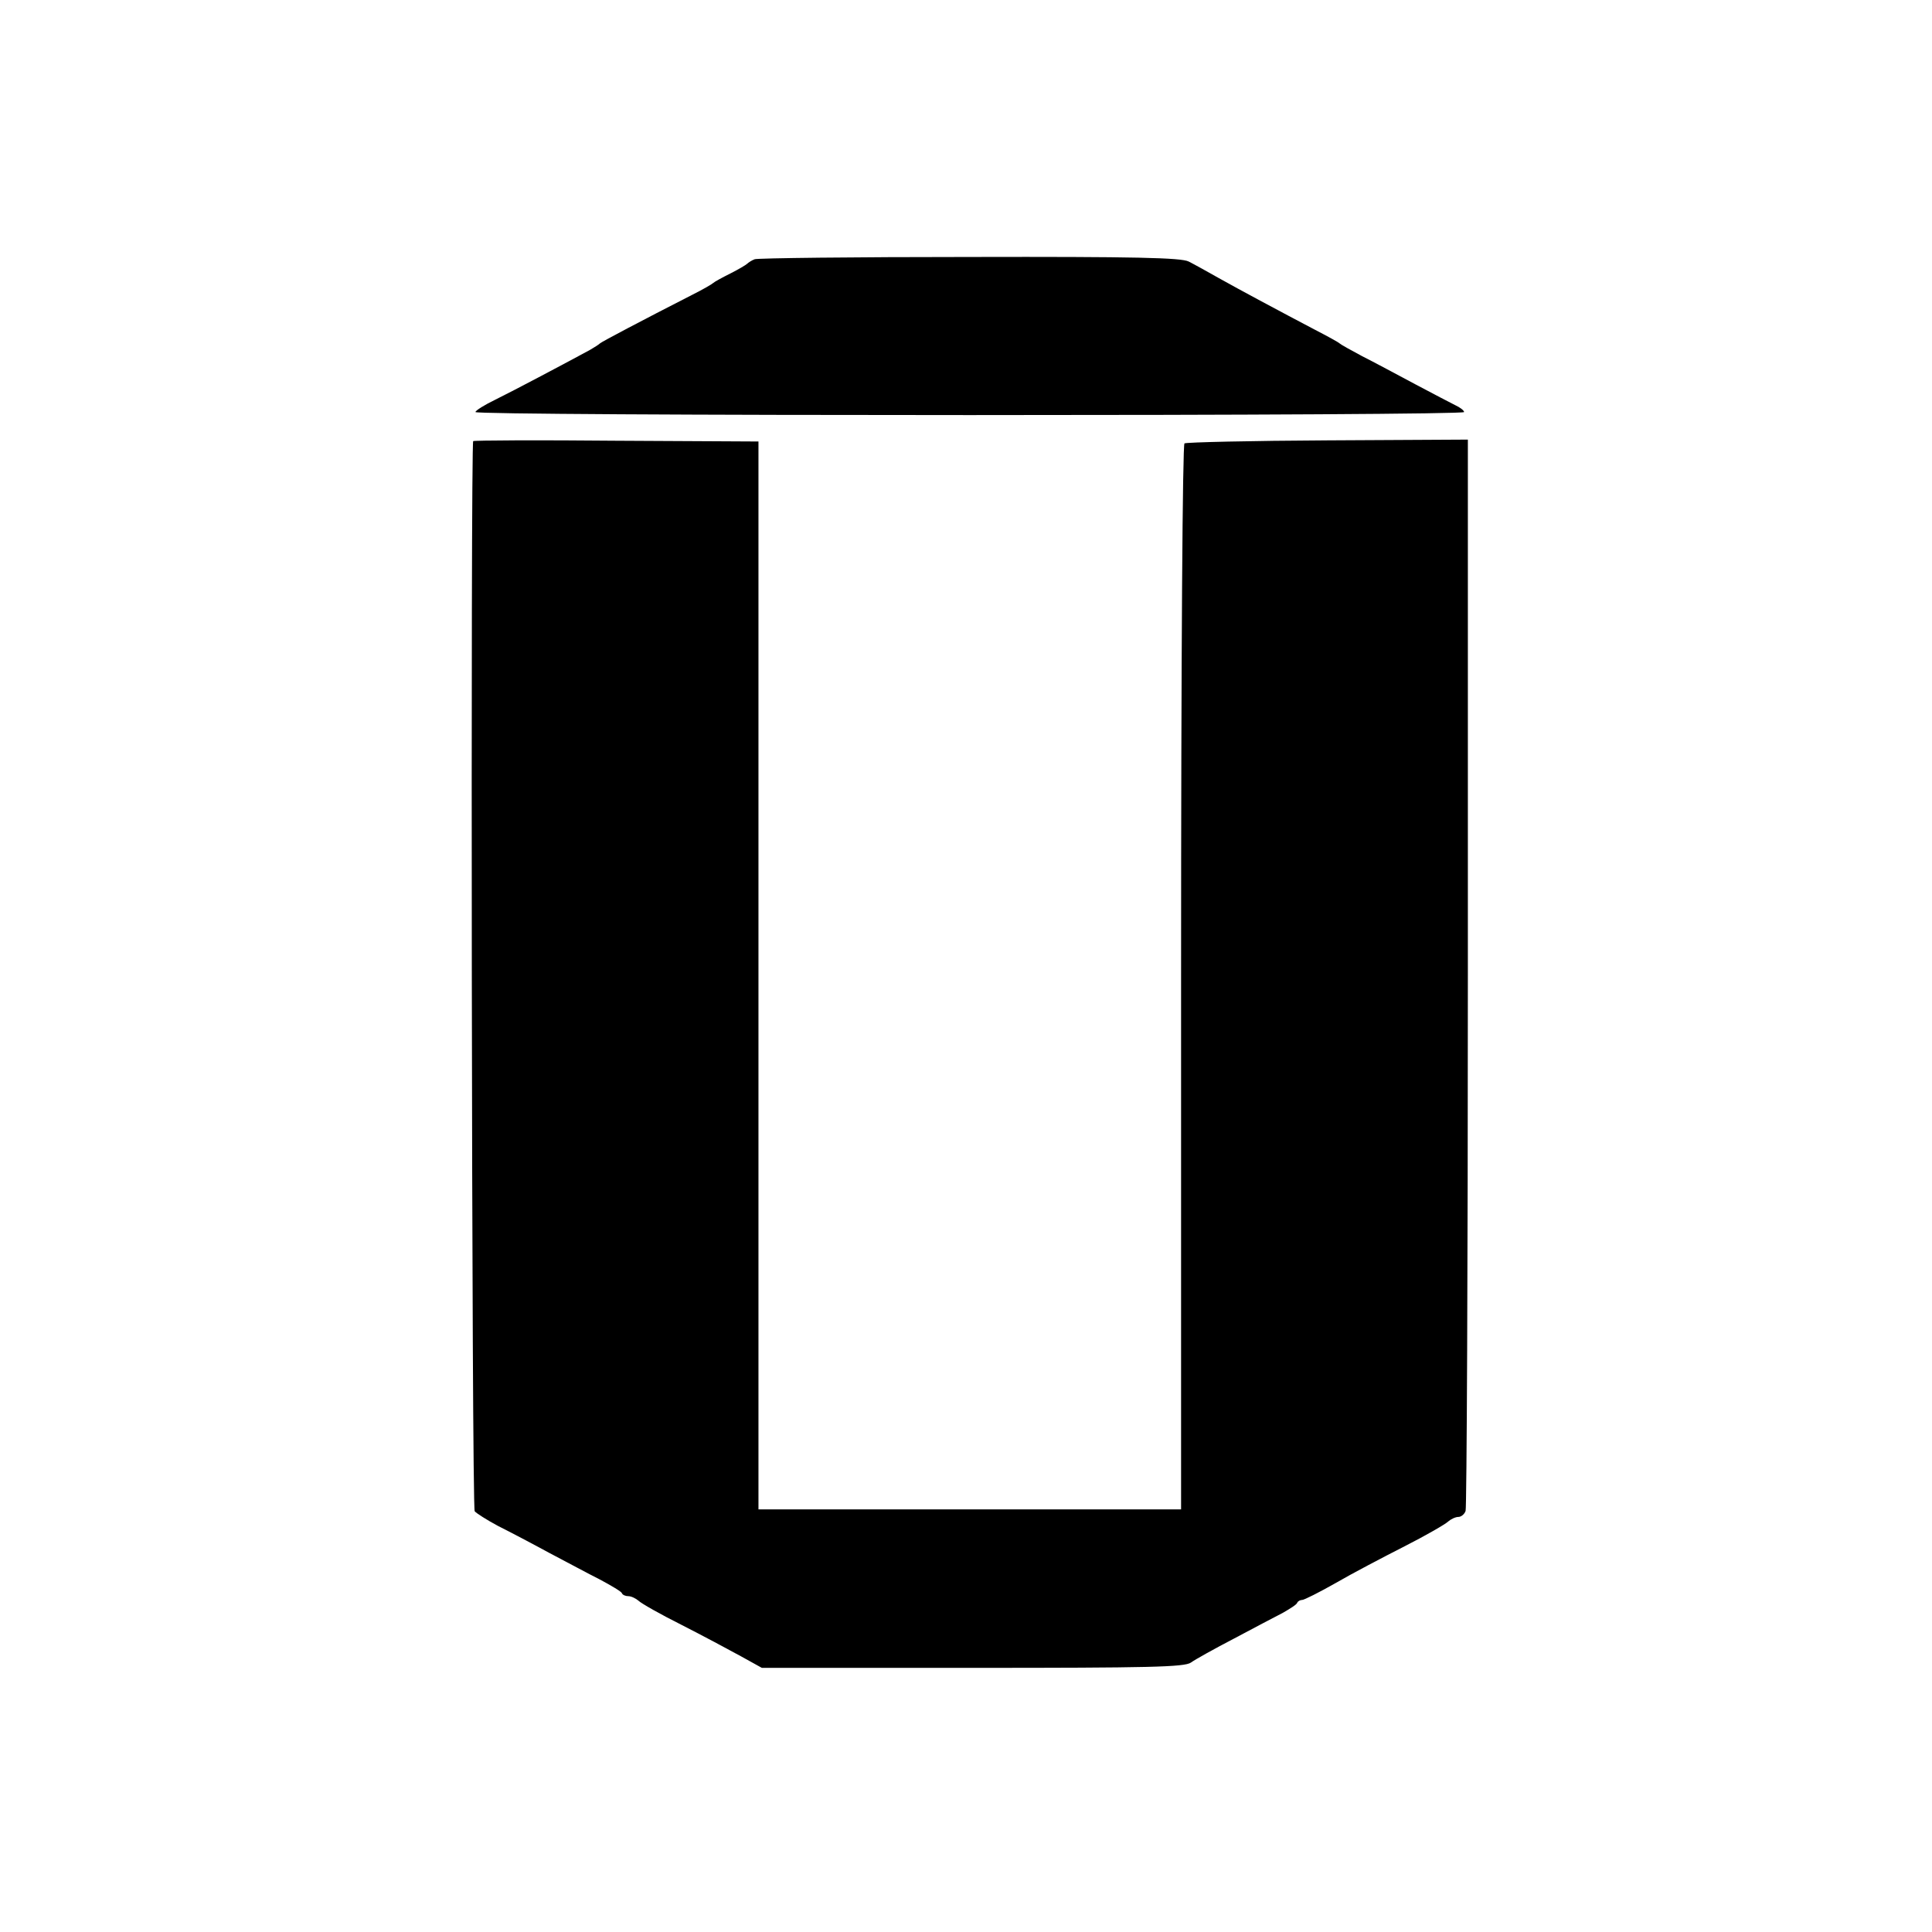
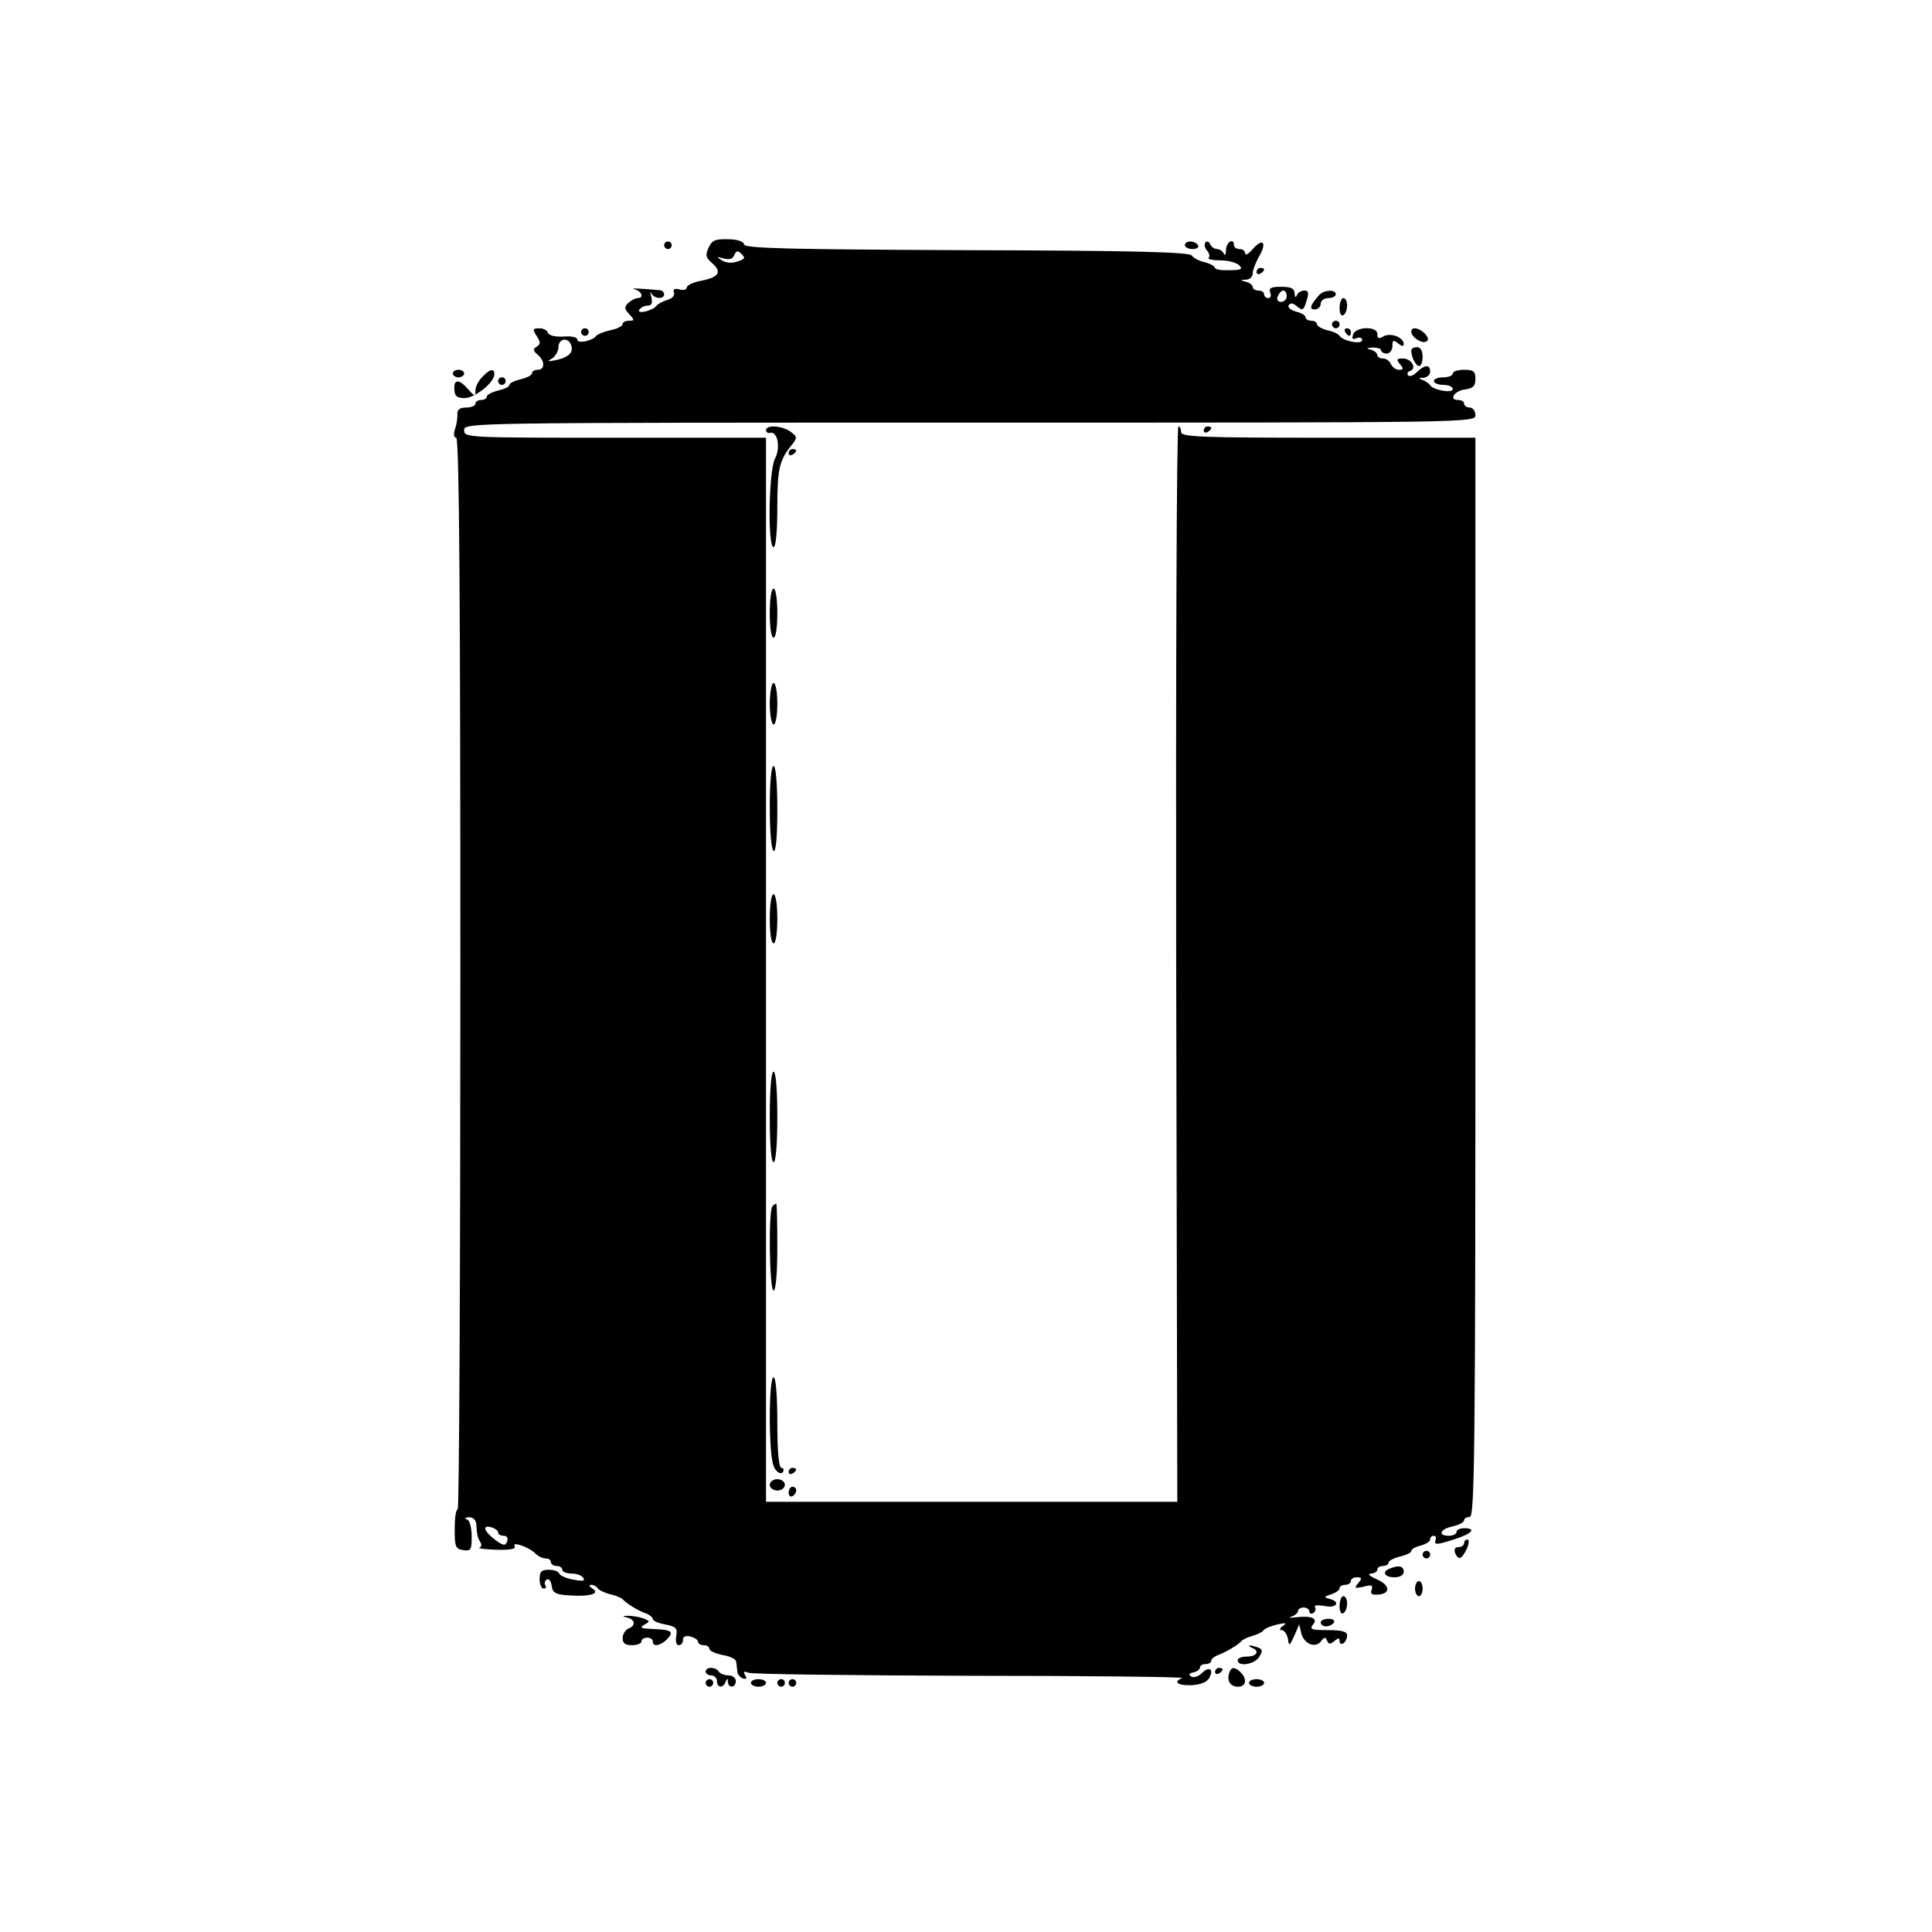
<svg xmlns="http://www.w3.org/2000/svg" version="1.0" width="512pt" height="512pt" viewBox="0 0 512 512" preserveAspectRatio="xMidYMid meet">
  <g transform="translate(0,512) scale(0.1,-0.1)" fill="#000000" stroke="none">
-     <path d="M2000 4433 c-8 -3 -17 -9 -20 -12 -3 -3 -23 -15 -45 -26 -22 -11 -42 -22 -45 -25 -3 -3 -27 -17 -55 -31 -137 -70 -241 -125 -245 -129 -3 -3 -14 -10 -26 -17 -55 -30 -204 -109 -251 -132 -29 -14 -53 -29 -53 -33 0 -5 590 -8 1310 -8 721 0 1310 3 1310 8 0 4 -10 12 -23 18 -12 6 -60 31 -107 56 -47 25 -110 59 -140 74 -30 16 -57 31 -60 34 -3 3 -32 19 -65 36 -97 51 -196 104 -255 137 -30 17 -66 37 -80 44 -20 10 -140 13 -580 12 -305 0 -562 -3 -570 -6z" />
-     <path d="M1254 3951 c-7 -8 -4 -2826 4 -2836 4 -5 32 -23 62 -39 30 -15 91 -47 135 -71 44 -23 105 -56 135 -71 30 -16 57 -32 58 -36 2 -5 10 -8 17 -8 8 0 20 -6 27 -12 7 -7 58 -36 114 -64 55 -28 126 -66 157 -83 l56 -31 558 0 c468 0 562 2 579 14 11 8 63 37 115 64 52 28 110 58 129 68 19 11 37 22 38 27 2 4 8 7 13 7 5 0 45 20 89 45 43 25 125 68 182 97 57 29 109 59 116 66 7 6 19 12 27 12 7 0 16 7 19 16 3 9 6 651 6 1427 l0 1412 -371 -2 c-203 -1 -374 -5 -380 -8 -5 -4 -9 -542 -9 -1416 l0 -1409 -560 0 -560 0 0 1415 0 1415 -376 2 c-207 2 -378 1 -380 -1z" />
+     <path d="M1878 4464 c-9 -20 -8 -27 10 -42 26 -23 17 -37 -30 -46 -21 -4 -38 -12 -38 -18 0 -6 -9 -8 -19 -5 -13 3 -18 1 -15 -8 3 -8 -4 -16 -18 -20 -13 -4 -25 -11 -28 -15 -9 -13 -53 -24 -46 -11 4 6 14 11 22 11 11 0 14 7 10 23 -3 12 -3 16 0 10 7 -15 34 -17 34 -3 0 6 -6 11 -12 11 -60 5 -80 6 -65 2 18 -5 24 -23 7 -23 -6 0 -17 -6 -24 -12 -12 -11 -12 -16 1 -30 15 -16 15 -18 0 -18 -10 0 -17 -4 -17 -9 0 -5 -15 -13 -32 -16 -18 -4 -35 -11 -38 -15 -9 -13 -50 -22 -50 -10 0 6 -15 10 -37 8 -22 -1 -38 3 -41 10 -2 7 -12 12 -23 12 -17 0 -18 -3 -7 -20 11 -17 11 -22 0 -29 -10 -6 -10 -10 3 -21 19 -16 20 -40 0 -40 -8 0 -15 -4 -15 -9 0 -5 -13 -12 -30 -16 -16 -4 -30 -10 -30 -15 0 -5 -13 -11 -30 -15 -16 -4 -30 -11 -30 -16 0 -5 -7 -9 -15 -9 -8 0 -15 -4 -15 -10 0 -5 -11 -10 -24 -10 -17 0 -24 -5 -24 -17 1 -10 -2 -28 -6 -40 -5 -14 -3 -23 3 -23 8 0 11 -420 11 -1420 0 -781 -3 -1420 -7 -1420 -5 0 -8 -24 -8 -52 0 -47 2 -53 23 -56 20 -3 22 1 22 36 0 23 -5 43 -12 45 -8 3 -6 6 5 6 9 1 18 -7 19 -16 2 -33 4 -38 11 -50 4 -6 3 -13 -3 -15 -5 -1 15 -4 45 -5 37 -1 53 2 49 9 -9 14 36 -1 54 -18 7 -8 20 -14 28 -14 8 0 14 -4 14 -10 0 -5 7 -10 15 -10 8 0 15 -4 15 -10 0 -5 11 -10 24 -10 14 0 28 -5 32 -12 5 -8 -2 -9 -27 -4 -19 3 -35 11 -37 16 -2 6 -15 10 -28 10 -19 0 -24 -5 -24 -25 0 -14 5 -25 11 -25 5 0 8 4 4 9 -3 5 -1 12 4 15 5 4 11 -4 13 -16 2 -19 10 -24 47 -26 54 -4 83 5 61 18 -9 6 -10 10 -3 10 6 0 14 -4 17 -9 3 -5 18 -12 33 -16 15 -3 30 -10 33 -13 8 -10 43 -32 63 -38 9 -4 17 -10 17 -15 0 -4 15 -11 33 -14 29 -6 33 -10 29 -31 -2 -14 0 -24 7 -24 6 0 11 6 11 14 0 9 7 12 20 9 11 -3 20 -9 20 -14 0 -5 7 -9 15 -9 8 0 15 -4 15 -10 0 -5 16 -12 35 -16 19 -3 36 -11 36 -18 1 -6 2 -17 3 -25 0 -8 7 -16 15 -19 9 -3 11 0 6 8 -6 10 -4 12 9 7 10 -4 275 -7 589 -8 315 0 566 -3 560 -6 -25 -10 -12 -20 23 -19 23 1 41 7 48 18 14 24 1 34 -19 14 -9 -9 -22 -13 -28 -9 -8 5 -6 9 6 11 9 2 17 8 17 13 0 5 7 9 15 9 8 0 15 4 15 9 0 5 8 11 18 15 18 6 54 27 62 37 3 4 16 10 30 14 14 4 27 11 30 16 3 4 19 10 35 14 23 5 26 4 15 -4 -9 -6 -10 -11 -3 -11 6 0 13 -10 16 -22 3 -22 4 -21 17 7 l13 30 6 -25 c8 -28 39 -39 53 -18 8 10 11 10 15 0 4 -10 8 -10 19 -1 11 9 14 9 14 0 0 -7 4 -9 10 -6 5 3 10 13 10 21 0 10 -13 14 -51 14 -43 0 -49 2 -40 14 15 17 -3 25 -45 20 -16 -2 -21 -1 -11 2 9 3 17 10 17 15 0 5 7 9 15 9 8 0 15 -5 15 -11 0 -5 5 -7 10 -4 6 4 8 11 5 16 -4 5 7 6 25 3 32 -7 44 11 13 19 -15 4 -15 6 5 12 12 4 22 11 22 16 0 5 7 9 15 9 8 0 15 5 15 10 0 6 7 10 16 10 14 0 14 -3 3 -16 -11 -13 -9 -14 14 -9 22 6 26 4 22 -8 -4 -10 0 -14 16 -13 35 2 34 25 -3 41 -18 8 -25 14 -15 15 9 0 17 5 17 10 0 6 7 10 15 10 8 0 15 4 15 9 0 5 14 12 30 16 17 4 30 10 30 15 0 4 11 11 25 14 14 4 25 11 25 16 0 6 4 10 10 10 5 0 7 -6 4 -13 -4 -11 5 -11 45 2 52 16 66 31 31 31 -11 0 -20 -4 -20 -10 0 -5 -9 -10 -20 -10 -31 0 -24 18 10 25 17 4 30 11 30 16 0 5 7 9 15 9 13 0 15 166 15 1430 l0 1430 -390 0 c-340 0 -390 2 -390 15 0 8 -3 15 -7 15 -5 0 -7 -641 -6 -1425 l3 -1425 -545 0 -545 0 0 1410 0 1410 -400 0 c-393 0 -400 0 -400 20 0 20 7 20 1340 20 1333 0 1340 0 1340 20 0 11 -7 20 -15 20 -8 0 -15 5 -15 10 0 6 -7 10 -16 10 -26 0 -9 25 19 28 21 3 27 9 27 28 0 20 -5 24 -30 24 -16 0 -30 -4 -30 -10 0 -5 -11 -10 -25 -10 -14 0 -25 -4 -25 -10 0 -5 11 -10 25 -10 14 0 25 -5 25 -11 0 -12 -51 -3 -60 10 -3 5 -12 11 -20 14 -12 4 -11 6 3 6 9 1 17 8 17 16 0 20 -14 19 -35 -1 -9 -9 -19 -13 -23 -9 -4 4 -2 10 5 12 19 7 3 33 -19 33 -17 0 -18 -3 -8 -15 10 -12 10 -15 -3 -15 -8 0 -17 7 -21 15 -3 8 -12 15 -21 15 -8 0 -15 4 -15 9 0 5 -8 12 -17 14 -14 4 -12 5 5 6 12 0 22 -3 22 -7 0 -5 7 -9 15 -9 8 0 15 9 15 20 0 16 3 17 15 7 10 -8 15 -9 15 -2 0 18 -34 31 -53 21 -13 -8 -17 -6 -17 6 0 21 -56 20 -64 -1 -4 -12 -2 -15 9 -10 8 3 15 1 15 -5 0 -13 -51 -3 -60 11 -3 5 -18 12 -33 15 -15 4 -27 11 -27 16 0 5 -7 9 -15 9 -8 0 -15 4 -15 9 0 5 -11 12 -25 15 -14 4 -23 11 -20 17 5 7 12 6 21 -2 17 -14 19 -12 28 19 5 16 3 22 -7 22 -9 0 -18 -6 -20 -12 -3 -8 -6 -6 -6 5 -1 13 -10 17 -36 17 -26 0 -33 -3 -29 -15 4 -8 1 -15 -5 -15 -6 0 -11 5 -11 10 0 6 -7 10 -15 10 -8 0 -15 4 -15 9 0 5 -8 12 -17 14 -17 4 -17 5 0 6 9 0 17 8 17 17 0 9 8 29 17 45 21 36 10 50 -17 19 -11 -13 -20 -18 -20 -12 0 7 -7 12 -15 12 -8 0 -15 5 -15 10 0 21 -20 9 -21 -12 0 -13 -3 -17 -6 -10 -2 6 -11 12 -18 12 -7 0 -15 6 -18 13 -2 6 -8 9 -12 5 -4 -4 -3 -14 3 -21 7 -8 9 -17 5 -20 -3 -4 10 -7 31 -7 21 0 43 -6 50 -13 10 -10 6 -13 -26 -13 -21 -1 -38 2 -38 6 0 4 -12 11 -27 15 -15 3 -31 12 -35 18 -5 9 -159 13 -595 14 -476 2 -589 5 -591 15 -1 8 -18 14 -43 14 -34 1 -42 -3 -51 -22z m76 -37 c-14 -5 -30 -4 -41 3 -16 10 -15 10 5 5 15 -4 24 -1 28 9 5 12 9 13 19 3 11 -10 9 -14 -11 -20z m1456 -92 c0 -8 -7 -15 -15 -15 -9 0 -12 6 -9 15 4 8 10 15 15 15 5 0 9 -7 9 -15z m-1897 -128 c8 -20 -4 -33 -38 -41 -24 -5 -26 -4 -12 4 9 6 17 20 17 30 0 23 25 27 33 7z m-193 -3148 c0 -5 7 -9 15 -9 9 0 12 -6 9 -15 -5 -12 -9 -12 -30 3 -31 23 -38 41 -13 35 10 -3 19 -9 19 -14z" />
+     <path d="M1760 4470 c0 -5 5 -10 10 -10 6 0 10 5 10 10 0 6 -4 10 -10 10 -5 0 -10 -4 -10 -10z" />
+     <path d="M3140 4470 c0 -5 9 -10 21 -10 11 0 17 5 14 10 -3 6 -13 10 -21 10 -8 0 -14 -4 -14 -10z" />
+     <path d="M3330 4399 c0 -5 5 -7 10 -4 6 3 10 8 10 11 0 2 -4 4 -10 4 -5 0 -10 -5 -10 -11z" />
+     <path d="M3495 4337 c-23 -26 -26 -37 -11 -37 9 0 16 7 16 15 0 8 9 15 20 15 11 0 20 5 20 10 0 14 -33 12 -45 -3z" />
+     <path d="M3550 4304 c0 -14 4 -23 10 -19 6 3 10 15 10 26 0 10 -4 19 -10 19 -5 0 -10 -12 -10 -26z" />
+     <path d="M3530 4260 c0 -5 5 -10 10 -10 6 0 10 5 10 10 0 6 -4 10 -10 10 -5 0 -10 -4 -10 -10z" />
+     <path d="M1540 4240 c0 -5 5 -10 10 -10 6 0 10 5 10 10 0 6 -4 10 -10 10 -5 0 -10 -4 -10 -10z" />
+     <path d="M3565 4240 c3 -5 8 -10 11 -10 2 0 4 5 4 10 0 6 -5 10 -11 10 -5 0 -7 -4 -4 -10z" />
+     <path d="M3740 4241 c0 -14 28 -33 40 -26 7 4 5 11 -4 21 -16 16 -36 19 -36 5z" />
+     <path d="M3740 4191 c0 -17 12 -41 21 -41 5 0 9 11 9 25 0 16 -6 25 -15 25 -8 0 -15 -4 -15 -9z" />
+     <path d="M1200 4130 c0 -5 7 -10 15 -10 8 0 15 5 15 10 0 6 -7 10 -15 10 -8 0 -15 -4 -15 -10z" />
+     <path d="M1278 4121 c-10 -10 -18 -26 -18 -36 0 -16 -2 -16 -19 3 -24 28 -39 28 -37 0 1 -18 7 -23 27 -23 27 0 79 41 79 63 0 17 -12 14 -32 -7z" />
+     <path d="M1320 4110 c0 -5 5 -10 10 -10 6 0 10 5 10 10 0 6 -4 10 -10 10 -5 0 -10 -4 -10 -10z" />
+     <path d="M2030 3980 c0 -5 5 -9 11 -7 20 4 28 -39 13 -68 -17 -32 -20 -235 -4 -235 6 0 10 42 10 105 0 103 5 126 40 168 13 17 13 20 -5 33 -22 16 -65 19 -65 4z" />
+     <path d="M3190 3979 c0 -5 5 -7 10 -4 6 3 10 8 10 11 0 2 -4 4 -10 4 -5 0 -10 -5 -10 -11z" />
+     <path d="M2090 3919 c0 -5 5 -7 10 -4 6 3 10 8 10 11 0 2 -4 4 -10 4 -5 0 -10 -5 -10 -11z" />
+     <path d="M2040 3495 c0 -37 4 -65 10 -65 6 0 10 28 10 65 0 37 -4 65 -10 65 -6 0 -10 -28 -10 -65z" />
+     <path d="M2040 3255 c0 -30 5 -55 10 -55 6 0 10 25 10 55 0 30 -4 55 -10 55 -5 0 -10 -25 -10 -55z" />
+     <path d="M2040 2981 c0 -63 4 -112 10 -116 6 -4 10 35 10 109 0 71 -4 116 -10 116 -6 0 -10 -43 -10 -109z" />
+     <path d="M2040 2685 c0 -37 4 -65 10 -65 6 0 10 28 10 65 0 37 -4 65 -10 65 -6 0 -10 -28 -10 -65z" />
+     <path d="M2040 2160 c0 -73 4 -120 10 -120 6 0 10 47 10 120 0 73 -4 120 -10 120 -6 0 -10 -47 -10 -120z" />
+     <path d="M2047 1923 c-11 -11 -8 -223 3 -223 6 0 10 45 10 115 0 63 -1 115 -3 115 -2 0 -7 -3 -10 -7z" />
+     <path d="M2040 1358 c1 -80 5 -118 14 -131 9 -12 16 -14 21 -8 3 6 1 11 -4 11 -7 0 -11 42 -11 120 0 73 -4 120 -10 120 -6 0 -10 -44 -10 -112z" />
+     <path d="M2090 1219 c0 -5 5 -7 10 -4 6 3 10 8 10 11 0 2 -4 4 -10 4 -5 0 -10 -5 -10 -11z" />
+     <path d="M2040 1185 c0 -8 9 -15 20 -15 11 0 20 7 20 15 0 8 -9 15 -20 15 -11 0 -20 -7 -20 -15z" />
+     <path d="M2090 1164 c0 -8 5 -12 10 -9 6 3 10 10 10 16 0 5 -4 9 -10 9 -5 0 -10 -7 -10 -16z" />
+     <path d="M3880 1030 c0 -5 -7 -10 -15 -10 -9 0 -12 -6 -9 -15 9 -21 17 -18 31 10 6 14 7 25 2 25 -5 0 -9 -4 -9 -10z" />
+     <path d="M3770 1000 c0 -5 5 -10 10 -10 6 0 10 5 10 10 0 6 -4 10 -10 10 -5 0 -10 -4 -10 -10z" />
+     <path d="M3683 963 c-22 -8 -14 -23 12 -23 16 0 25 6 25 15 0 15 -14 18 -37 8z" />
+     <path d="M3750 910 c0 -11 5 -20 10 -20 6 0 10 9 10 20 0 11 -4 20 -10 20 -5 0 -10 -9 -10 -20z" />
+     <path d="M3550 864 c0 -14 4 -23 10 -19 6 3 10 15 10 26 0 10 -4 19 -10 19 -5 0 -10 -12 -10 -26z" />
+     <path d="M1663 833 c21 -5 22 -22 2 -29 -8 -4 -15 -15 -15 -25 0 -14 7 -19 25 -19 14 0 25 5 25 10 0 6 7 10 15 10 8 0 15 -4 15 -10 0 -15 19 -12 37 5 20 21 14 26 -36 28 -32 1 -37 3 -24 11 16 9 16 10 -2 17 -11 4 -29 7 -40 7 -17 0 -17 -1 -2 -5z" />
+     <path d="M3500 820 c0 -5 6 -10 14 -10 8 0 18 5 21 10 3 6 -3 10 -14 10 -12 0 -21 -4 -21 -10z" />
+     <path d="M3318 753 c21 -8 13 -23 -13 -23 -14 0 -25 -4 -25 -10 0 -18 45 -11 57 9 10 16 9 20 -3 25 -9 3 -19 6 -22 5 -4 0 -1 -3 6 -6z" />
+     <path d="M1870 690 c0 -5 7 -10 15 -10 8 0 15 -7 15 -15 0 -18 16 -20 23 -2 4 10 6 10 6 0 1 -18 21 -16 21 2 0 8 -9 15 -19 15 -11 0 -23 5 -26 10 -3 6 -13 10 -21 10 -8 0 -14 -4 -14 -10z" />
+     <path d="M3220 689 c0 -5 5 -7 10 -4 6 3 10 8 10 11 0 2 -4 4 -10 4 -5 0 -10 -5 -10 -11z" />
+     <path d="M3258 688 c-8 -21 2 -38 23 -38 21 0 25 20 7 38 -15 15 -25 15 -30 0z" />
+     <path d="M1870 660 c0 -5 5 -10 10 -10 6 0 10 5 10 10 0 6 -4 10 -10 10 -5 0 -10 -4 -10 -10z" />
+     <path d="M1990 660 c0 -5 9 -10 20 -10 11 0 20 5 20 10 0 6 -9 10 -20 10 -11 0 -20 -4 -20 -10z" />
+     <path d="M2060 660 c0 -5 5 -10 10 -10 6 0 10 5 10 10 0 6 -4 10 -10 10 -5 0 -10 -4 -10 -10z" />
+     <path d="M2090 660 c0 -5 5 -10 10 -10 6 0 10 5 10 10 0 6 -4 10 -10 10 -5 0 -10 -4 -10 -10z" />
+     <path d="M3310 660 c0 -5 9 -10 20 -10 11 0 20 5 20 10 0 6 -9 10 -20 10 -11 0 -20 -4 -20 -10z" />
  </g>
</svg>
